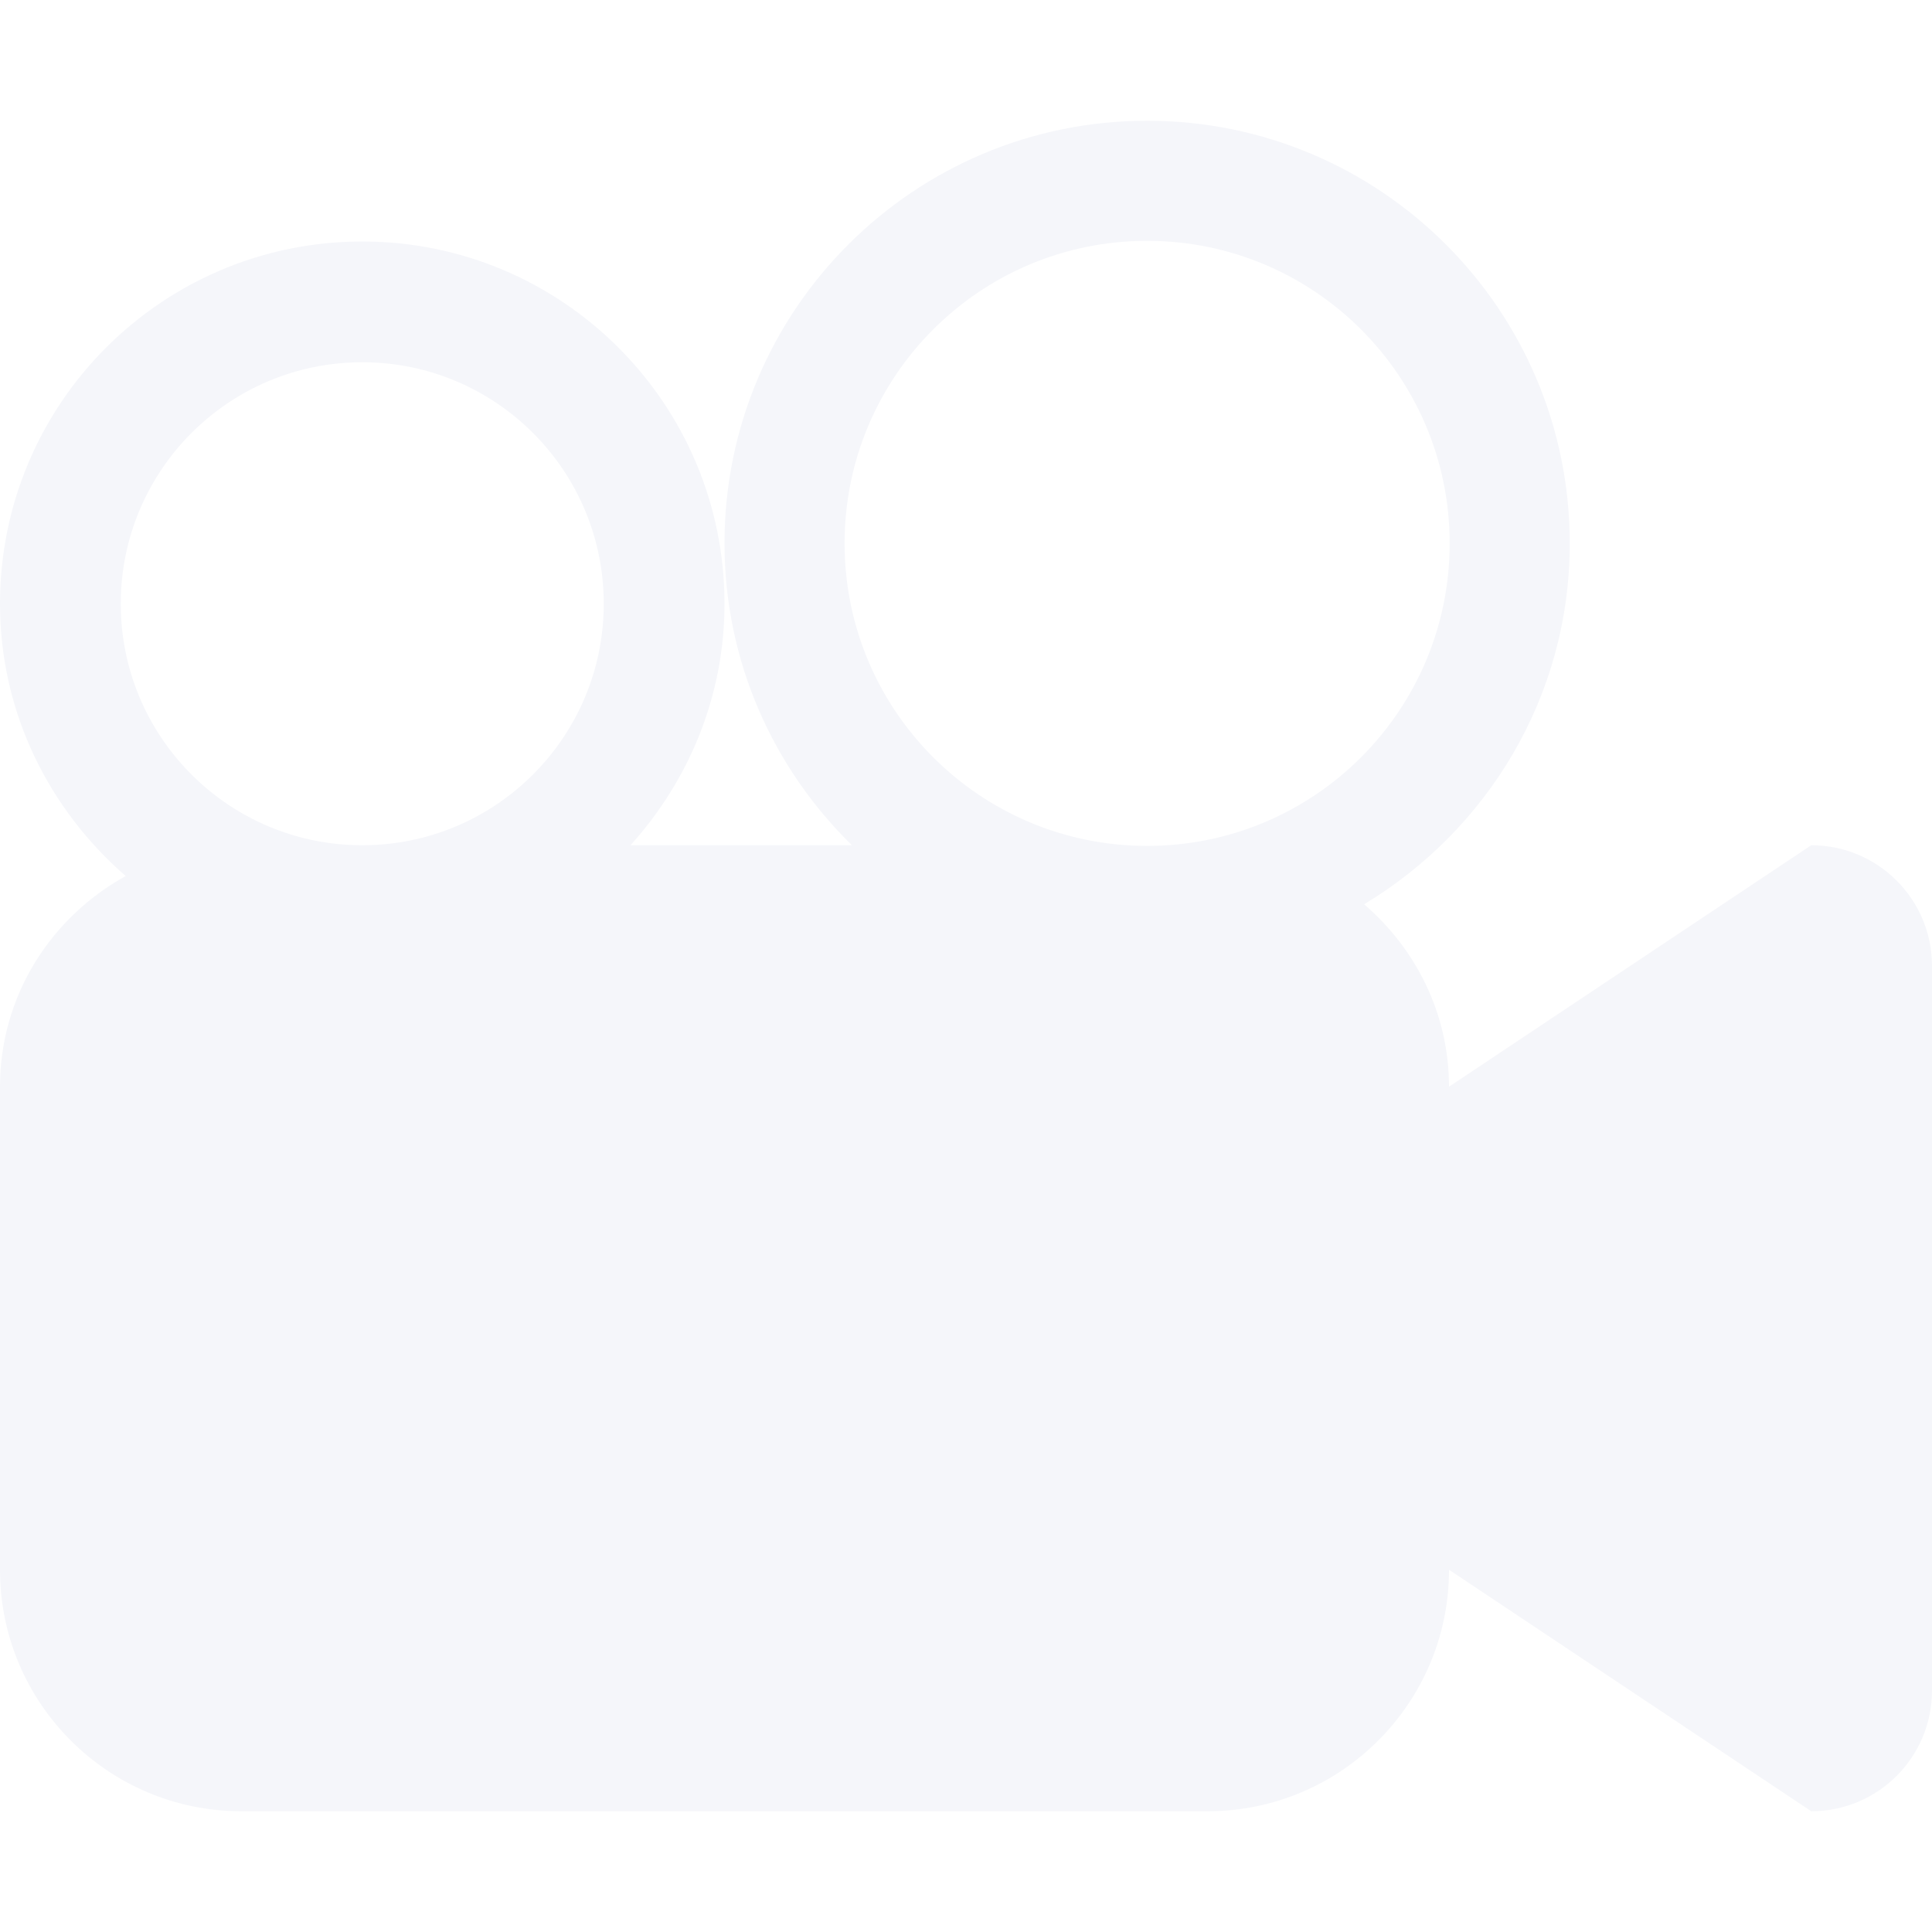
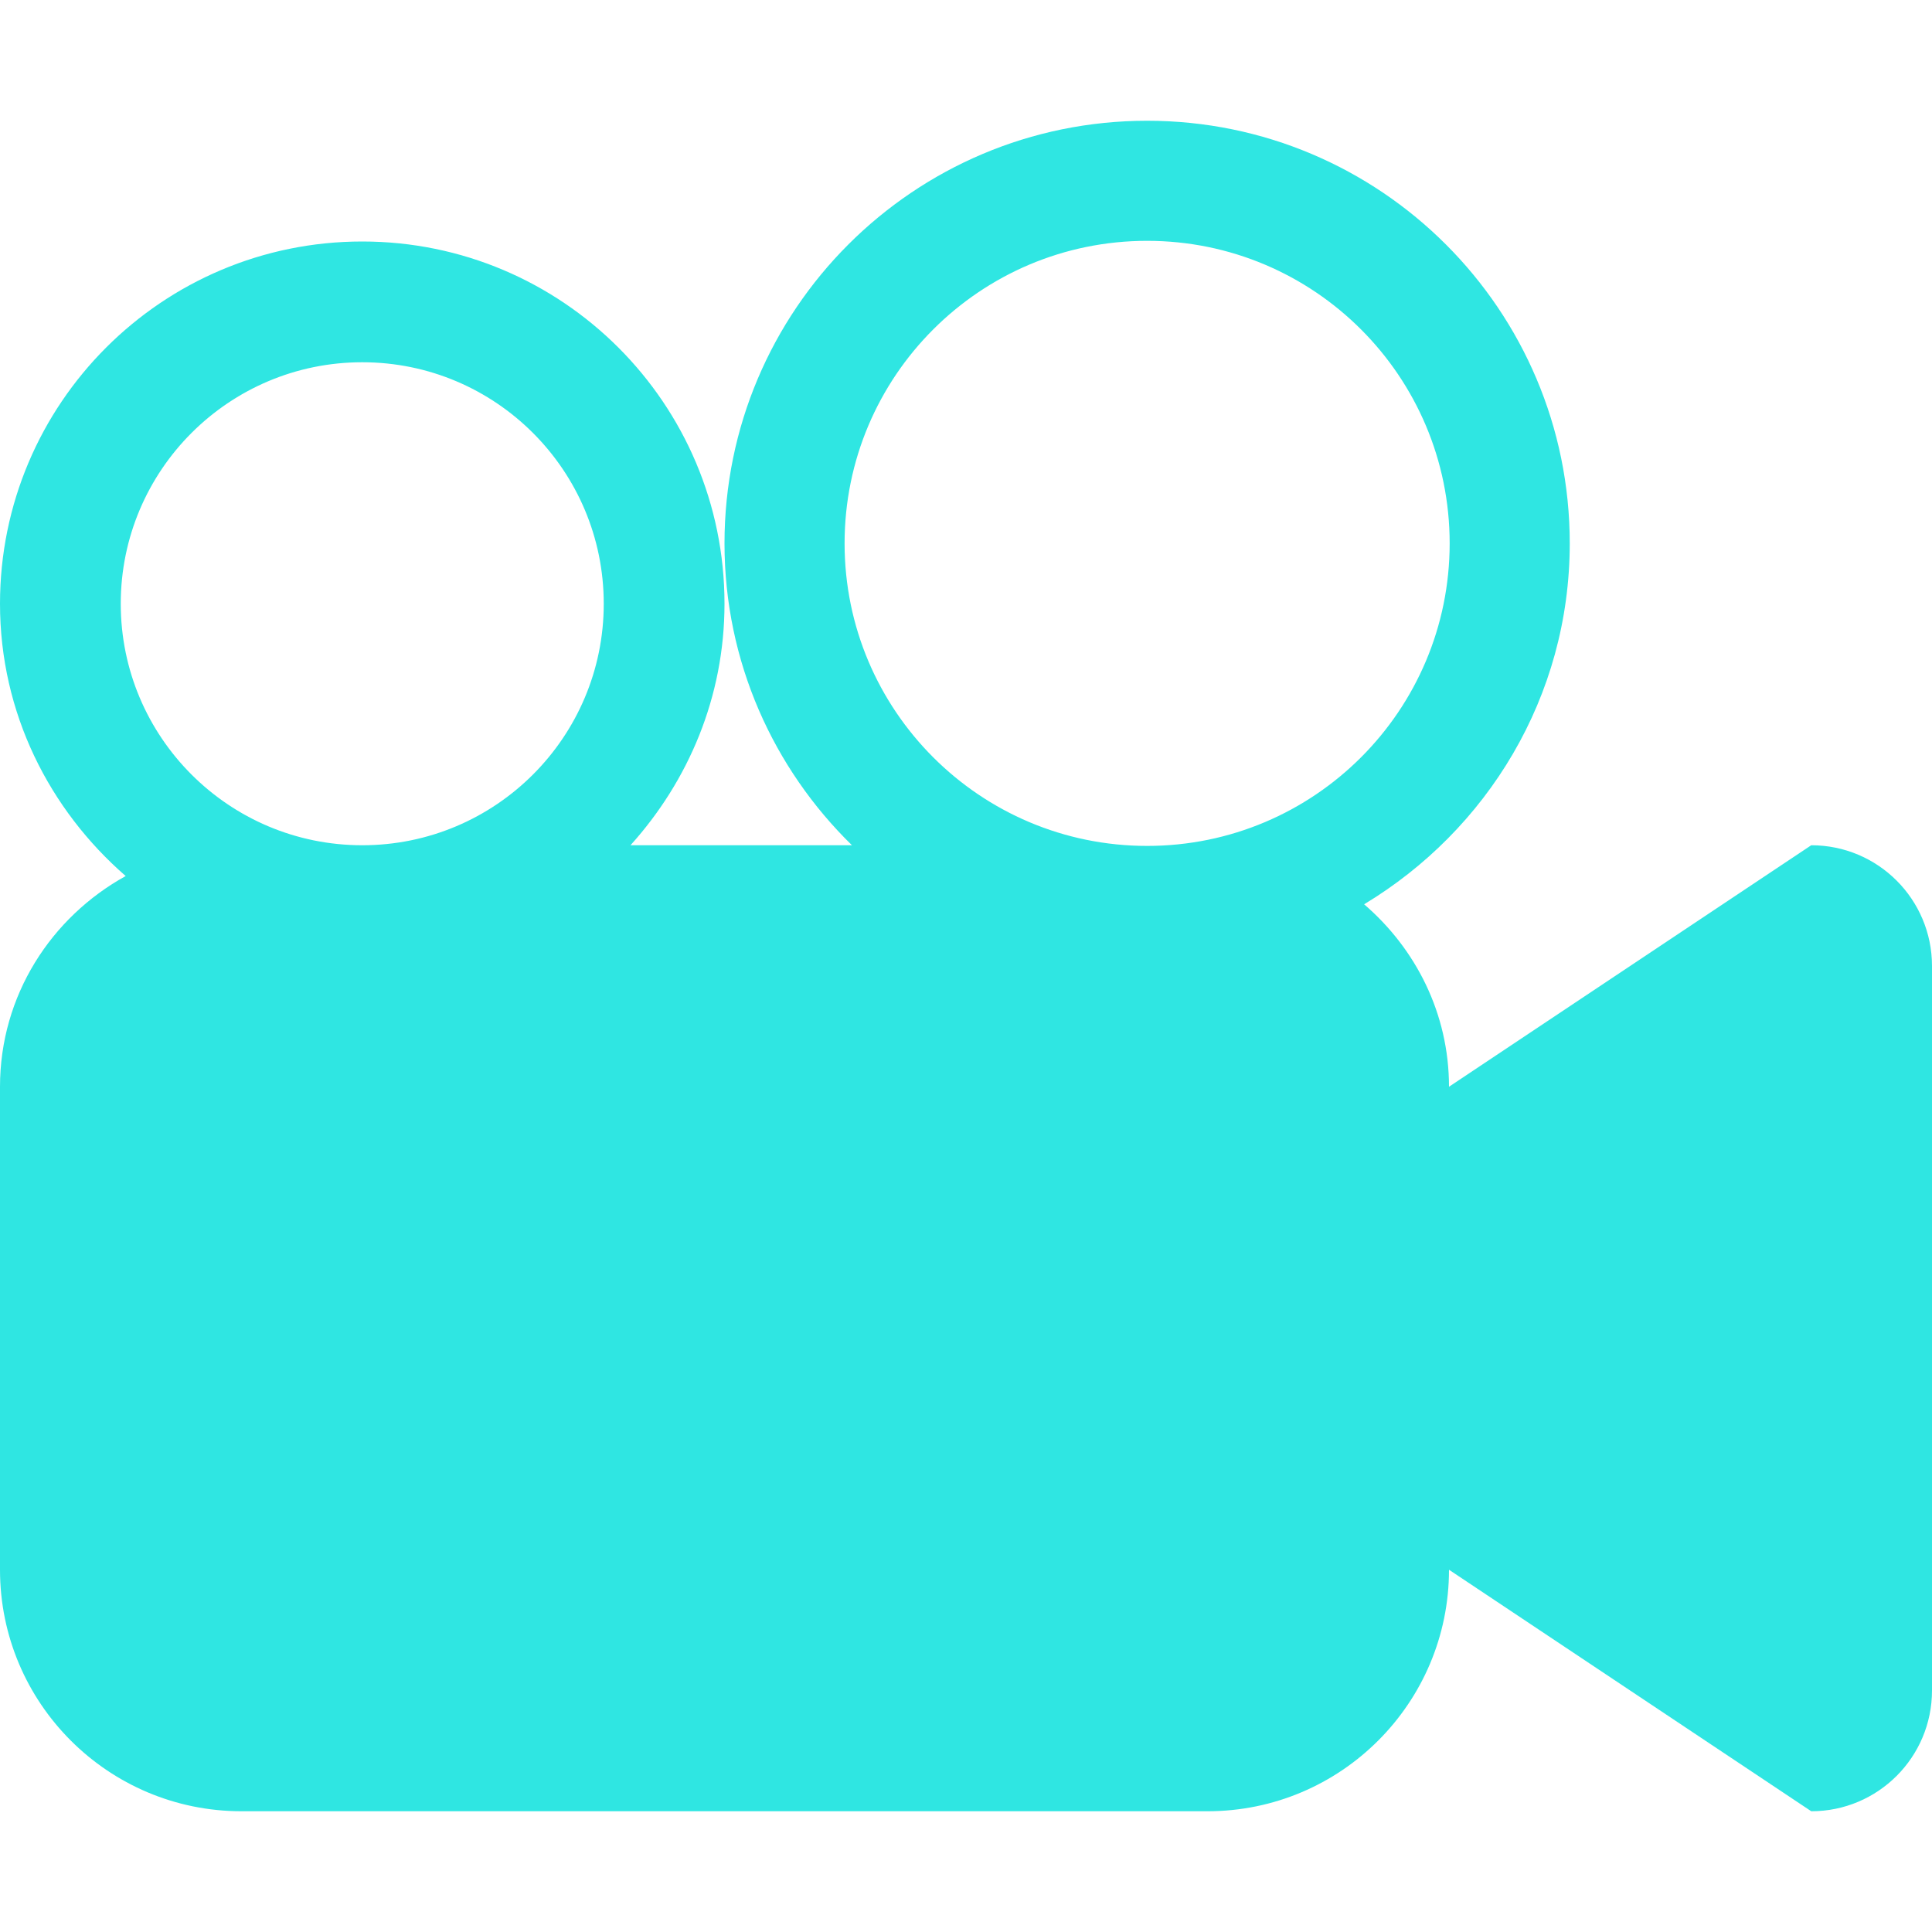
<svg xmlns="http://www.w3.org/2000/svg" version="1.1" id="Capa_1" x="0px" y="0px" width="612px" height="612px" viewBox="0 0 612 612" style="enable-background:new 0 0 612 612;" xml:space="preserve">
  <g>
    <g id="_x33__13_">
      <g>
-         <path style="fill : #f5f6fa" d="M573.75,267.75L459,344.25c0-23.218-10.557-43.758-26.89-57.796c38.881-23.428,65.14-65.637,65.14-114.329     c0-73.938-59.938-133.875-133.875-133.875c-73.937,0-133.875,59.938-133.875,133.875c0,37.504,15.51,71.317,40.373,95.625     h-70.151c18.322-20.33,29.778-46.971,29.778-76.5c0-63.38-51.37-114.75-114.75-114.75S0,127.87,0,191.25     c0,34.578,15.625,65.216,39.818,86.254C16.199,290.528,0,315.371,0,344.25v153c0,42.247,34.253,76.5,76.5,76.5h306     c42.247,0,76.5-34.253,76.5-76.5l114.75,76.5c21.133,0,38.25-17.117,38.25-38.25V306C612,284.867,594.883,267.75,573.75,267.75z      M114.75,267.75c-42.247,0-76.5-34.253-76.5-76.5s34.253-76.5,76.5-76.5s76.5,34.253,76.5,76.5S156.997,267.75,114.75,267.75z      M363.375,267.96c-52.938,0-95.835-42.917-95.835-95.835c0-52.938,42.917-95.835,95.835-95.835s95.835,42.897,95.835,95.835     S416.312,267.96,363.375,267.96z" />
+         <path style="fill : #2fe6e2" d="M573.75,267.75L459,344.25c0-23.218-10.557-43.758-26.89-57.796c38.881-23.428,65.14-65.637,65.14-114.329     c0-73.938-59.938-133.875-133.875-133.875c-73.937,0-133.875,59.938-133.875,133.875c0,37.504,15.51,71.317,40.373,95.625     h-70.151c18.322-20.33,29.778-46.971,29.778-76.5c0-63.38-51.37-114.75-114.75-114.75S0,127.87,0,191.25     c0,34.578,15.625,65.216,39.818,86.254C16.199,290.528,0,315.371,0,344.25v153c0,42.247,34.253,76.5,76.5,76.5h306     c42.247,0,76.5-34.253,76.5-76.5l114.75,76.5c21.133,0,38.25-17.117,38.25-38.25V306C612,284.867,594.883,267.75,573.75,267.75z      M114.75,267.75c-42.247,0-76.5-34.253-76.5-76.5s34.253-76.5,76.5-76.5s76.5,34.253,76.5,76.5S156.997,267.75,114.75,267.75z      M363.375,267.96c-52.938,0-95.835-42.917-95.835-95.835c0-52.938,42.917-95.835,95.835-95.835s95.835,42.897,95.835,95.835     S416.312,267.96,363.375,267.96z" />
      </g>
    </g>
  </g>
  <g>
</g>
  <g>
</g>
  <g>
</g>
  <g>
</g>
  <g>
</g>
  <g>
</g>
  <g>
</g>
  <g>
</g>
  <g>
</g>
  <g>
</g>
  <g>
</g>
  <g>
</g>
  <g>
</g>
  <g>
</g>
  <g>
</g>
</svg>
